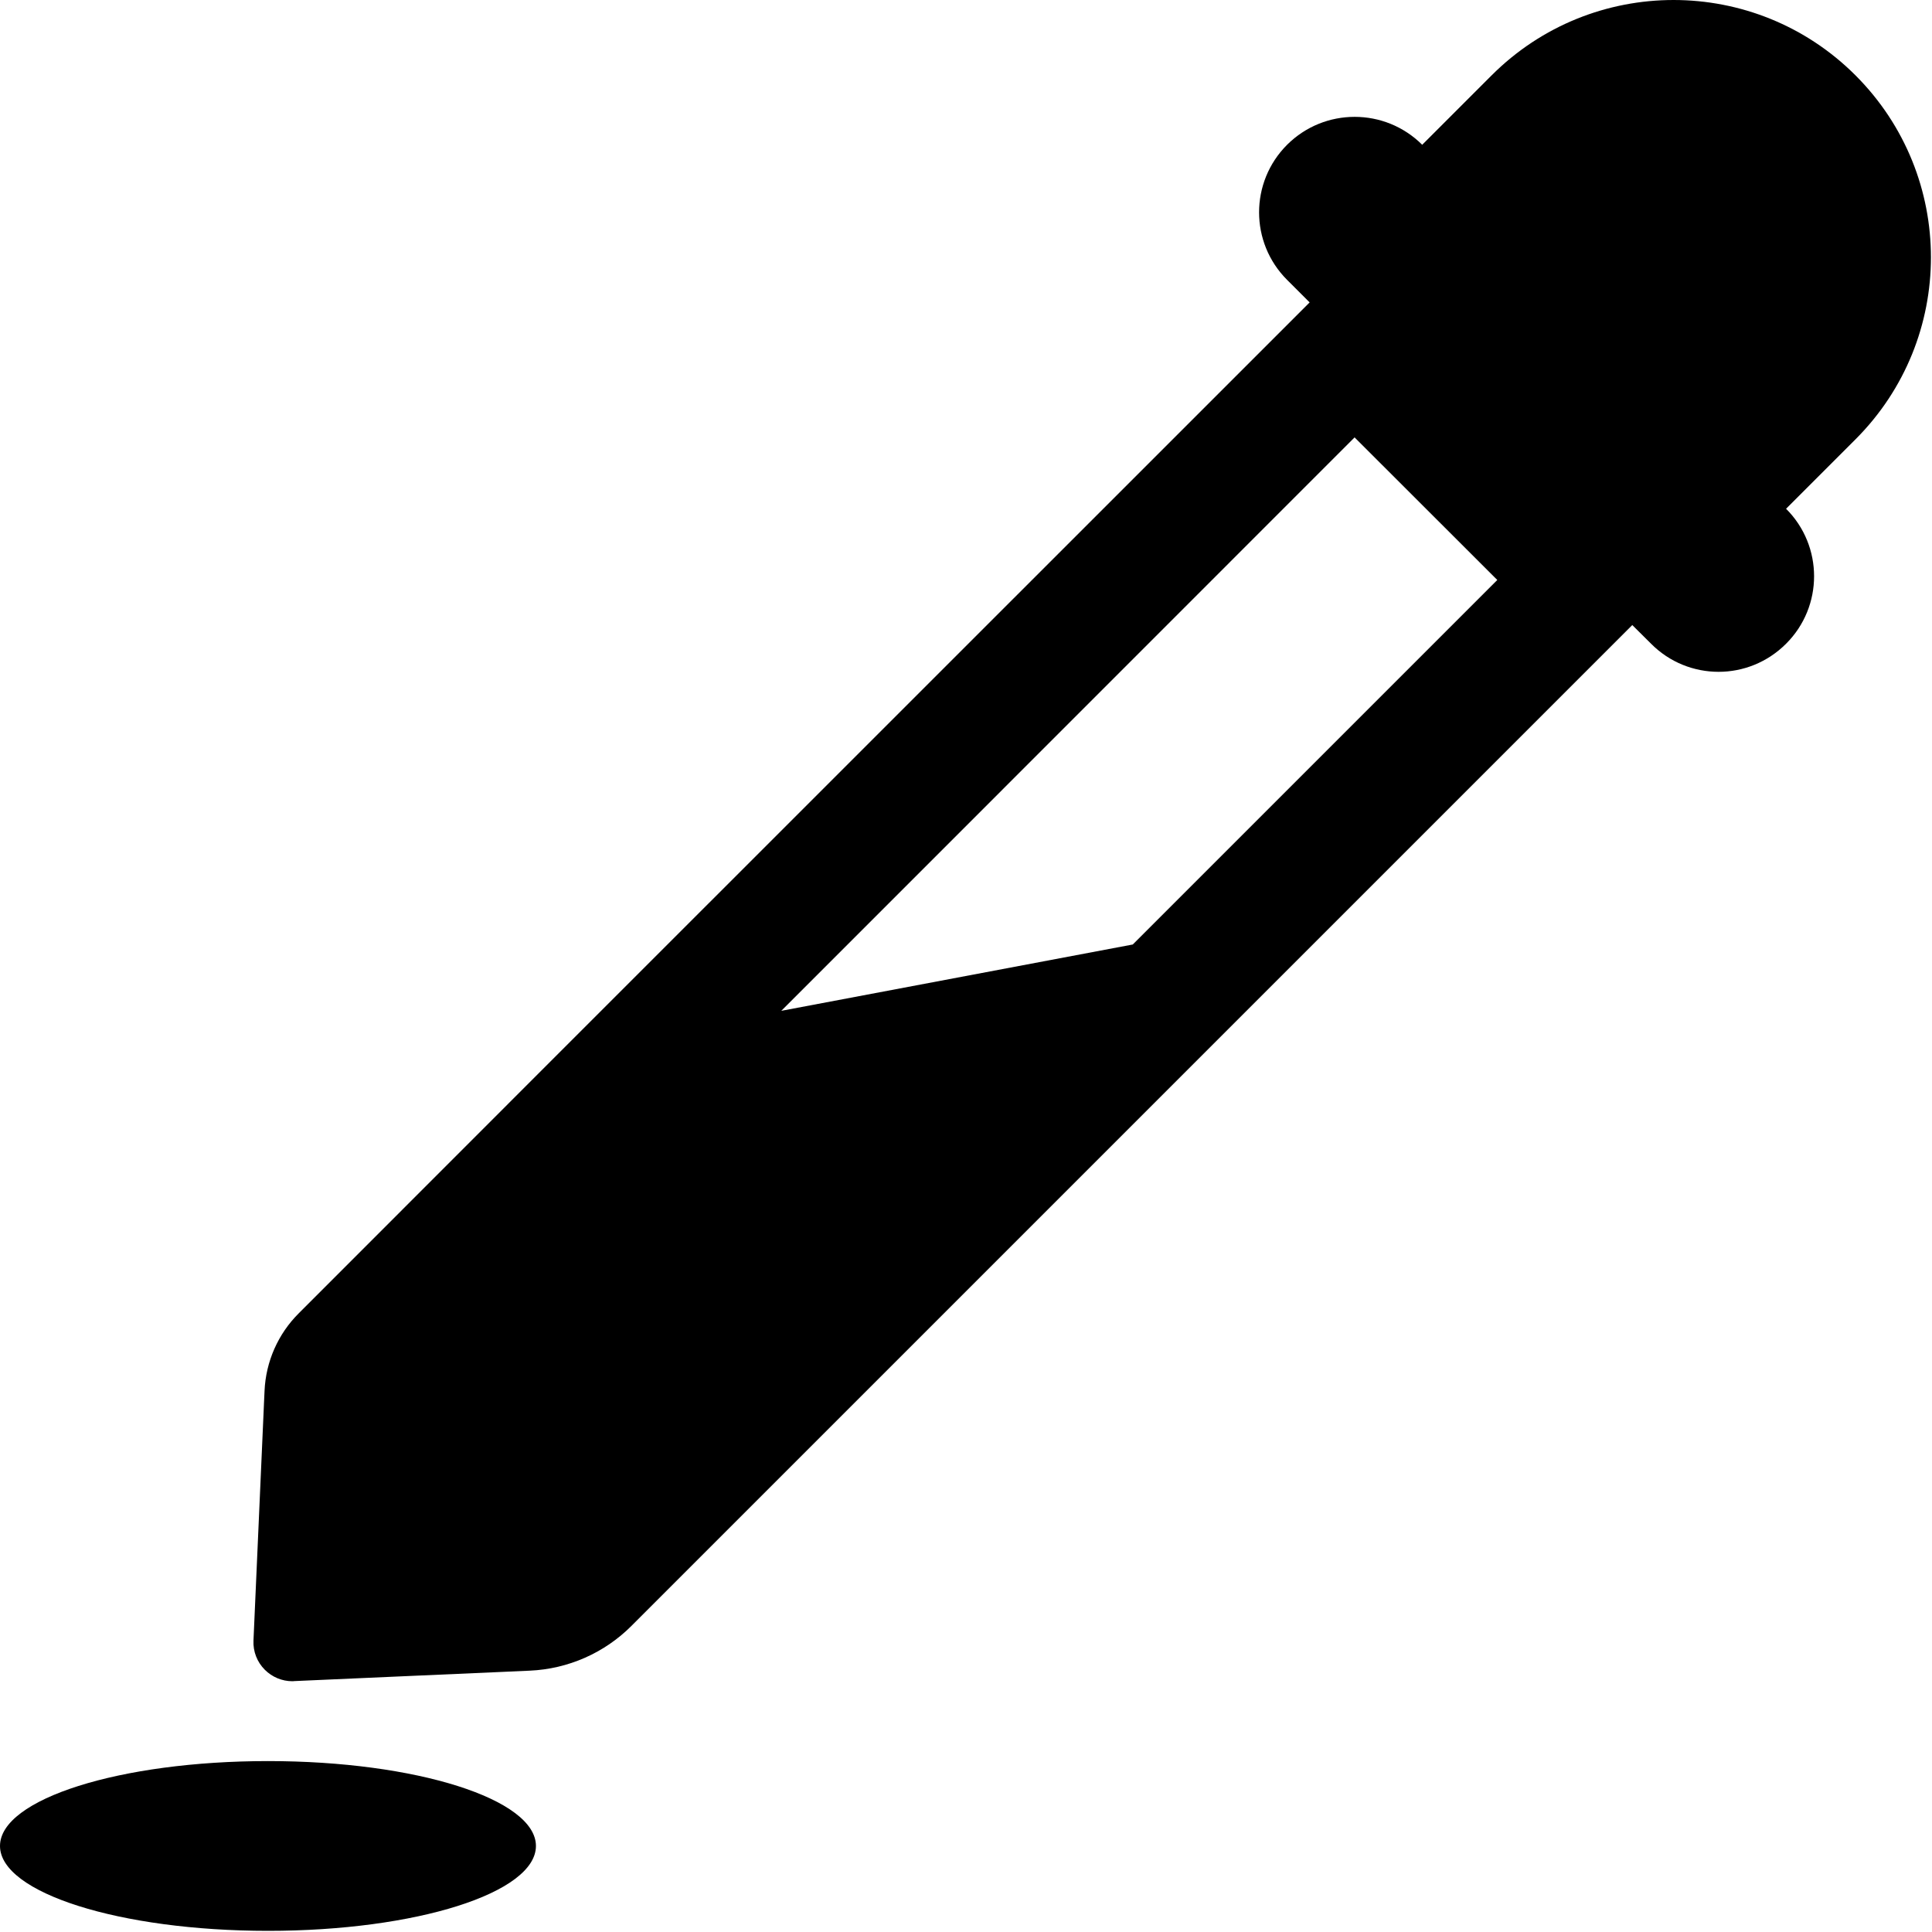
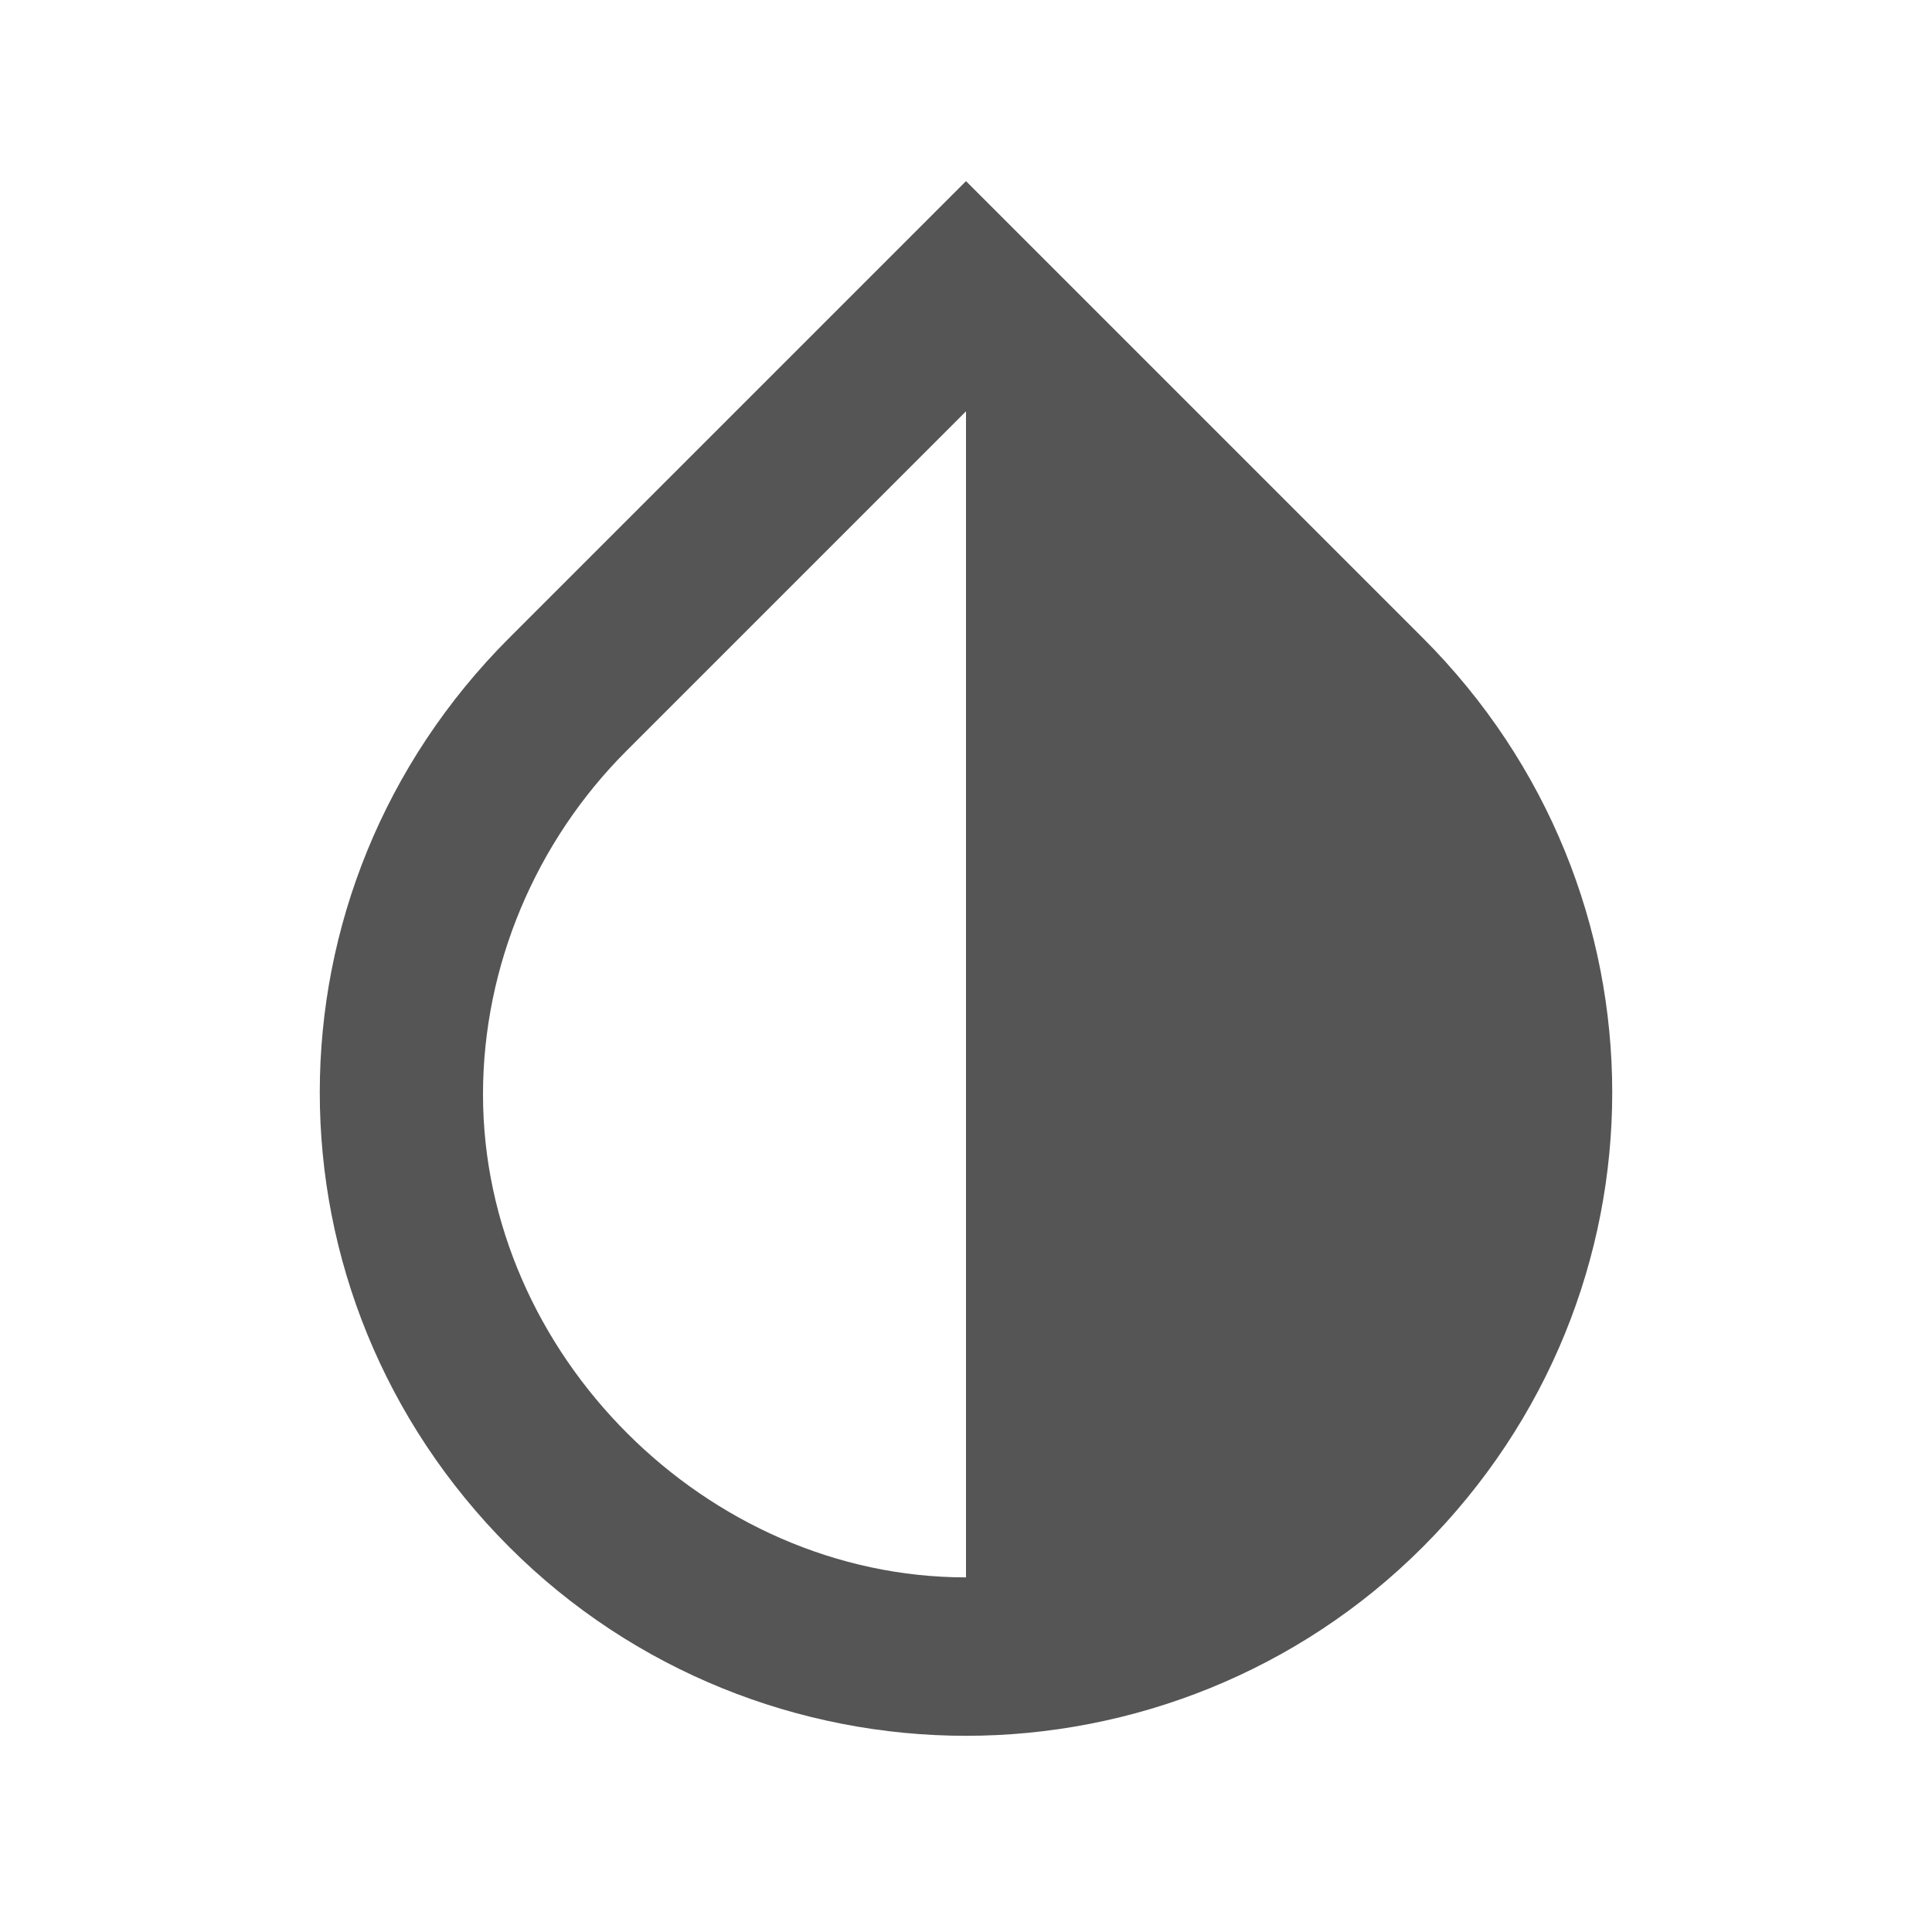
- <svg xmlns="http://www.w3.org/2000/svg" width="15px" height="15px" viewBox="0 0 15 15" version="1.1">
-   <defs />
-   <g id="Page-1" stroke="none" stroke-width="1" fill="none" fill-rule="evenodd">
-     <g id="color" fill="#000000">
-       <g id="Capa_1">
-         <g id="Group">
-           <path d="M14.406,0.585 C13.626,-0.195 12.361,-0.195 11.581,0.585 L11.042,1.124 C10.752,0.835 10.283,0.835 9.993,1.124 C9.703,1.414 9.703,1.883 9.993,2.173 L10.168,2.348 L4.342,8.173 L4.342,8.173 L2.32,10.196 C2.159,10.356 2.064,10.571 2.054,10.798 L2.049,10.906 L2.049,10.908 L1.968,12.737 C1.964,12.822 1.996,12.904 2.056,12.964 C2.113,13.021 2.19,13.053 2.27,13.053 C2.274,13.053 2.279,13.053 2.283,13.052 L3.253,13.009 L3.254,13.009 L3.845,12.983 L4.113,12.971 C4.41,12.958 4.692,12.834 4.902,12.624 L12.673,4.853 L12.819,4.998 C12.963,5.143 13.153,5.216 13.343,5.216 C13.533,5.216 13.722,5.143 13.867,4.998 C14.157,4.709 14.157,4.239 13.867,3.95 L14.406,3.411 C15.187,2.63 15.187,1.366 14.406,0.585 L14.406,0.585 Z M8.795,7.333 L6.066,7.848 L10.517,3.396 L11.625,4.503 L8.795,7.333 L8.795,7.333 Z" id="Shape" />
-           <path d="M2.081,13.673 C0.932,13.673 0,13.968 0,14.332 C0,14.696 0.932,14.991 2.081,14.991 C3.23,14.991 4.161,14.697 4.161,14.332 C4.161,13.968 3.23,13.673 2.081,13.673 L2.081,13.673 Z" id="Shape" />
-         </g>
-       </g>
-     </g>
-   </g>
+ <svg xmlns="http://www.w3.org/2000/svg" version="1.1" width="20" height="20" viewBox="0 0 20 20">
+   <path fill="#555" d="M10 16.328v-12.070l-3.516 3.516c-0.938 0.938-1.484 2.227-1.484 3.555 0 2.687 2.313 5 5 5zM14.727 6.602c2.617 2.617 2.617 6.797 0 9.414-1.289 1.289-3.008 1.953-4.727 1.953s-3.438-0.664-4.727-1.953c-2.617-2.617-2.617-6.797 0-9.414l4.727-4.727z" />
</svg>
